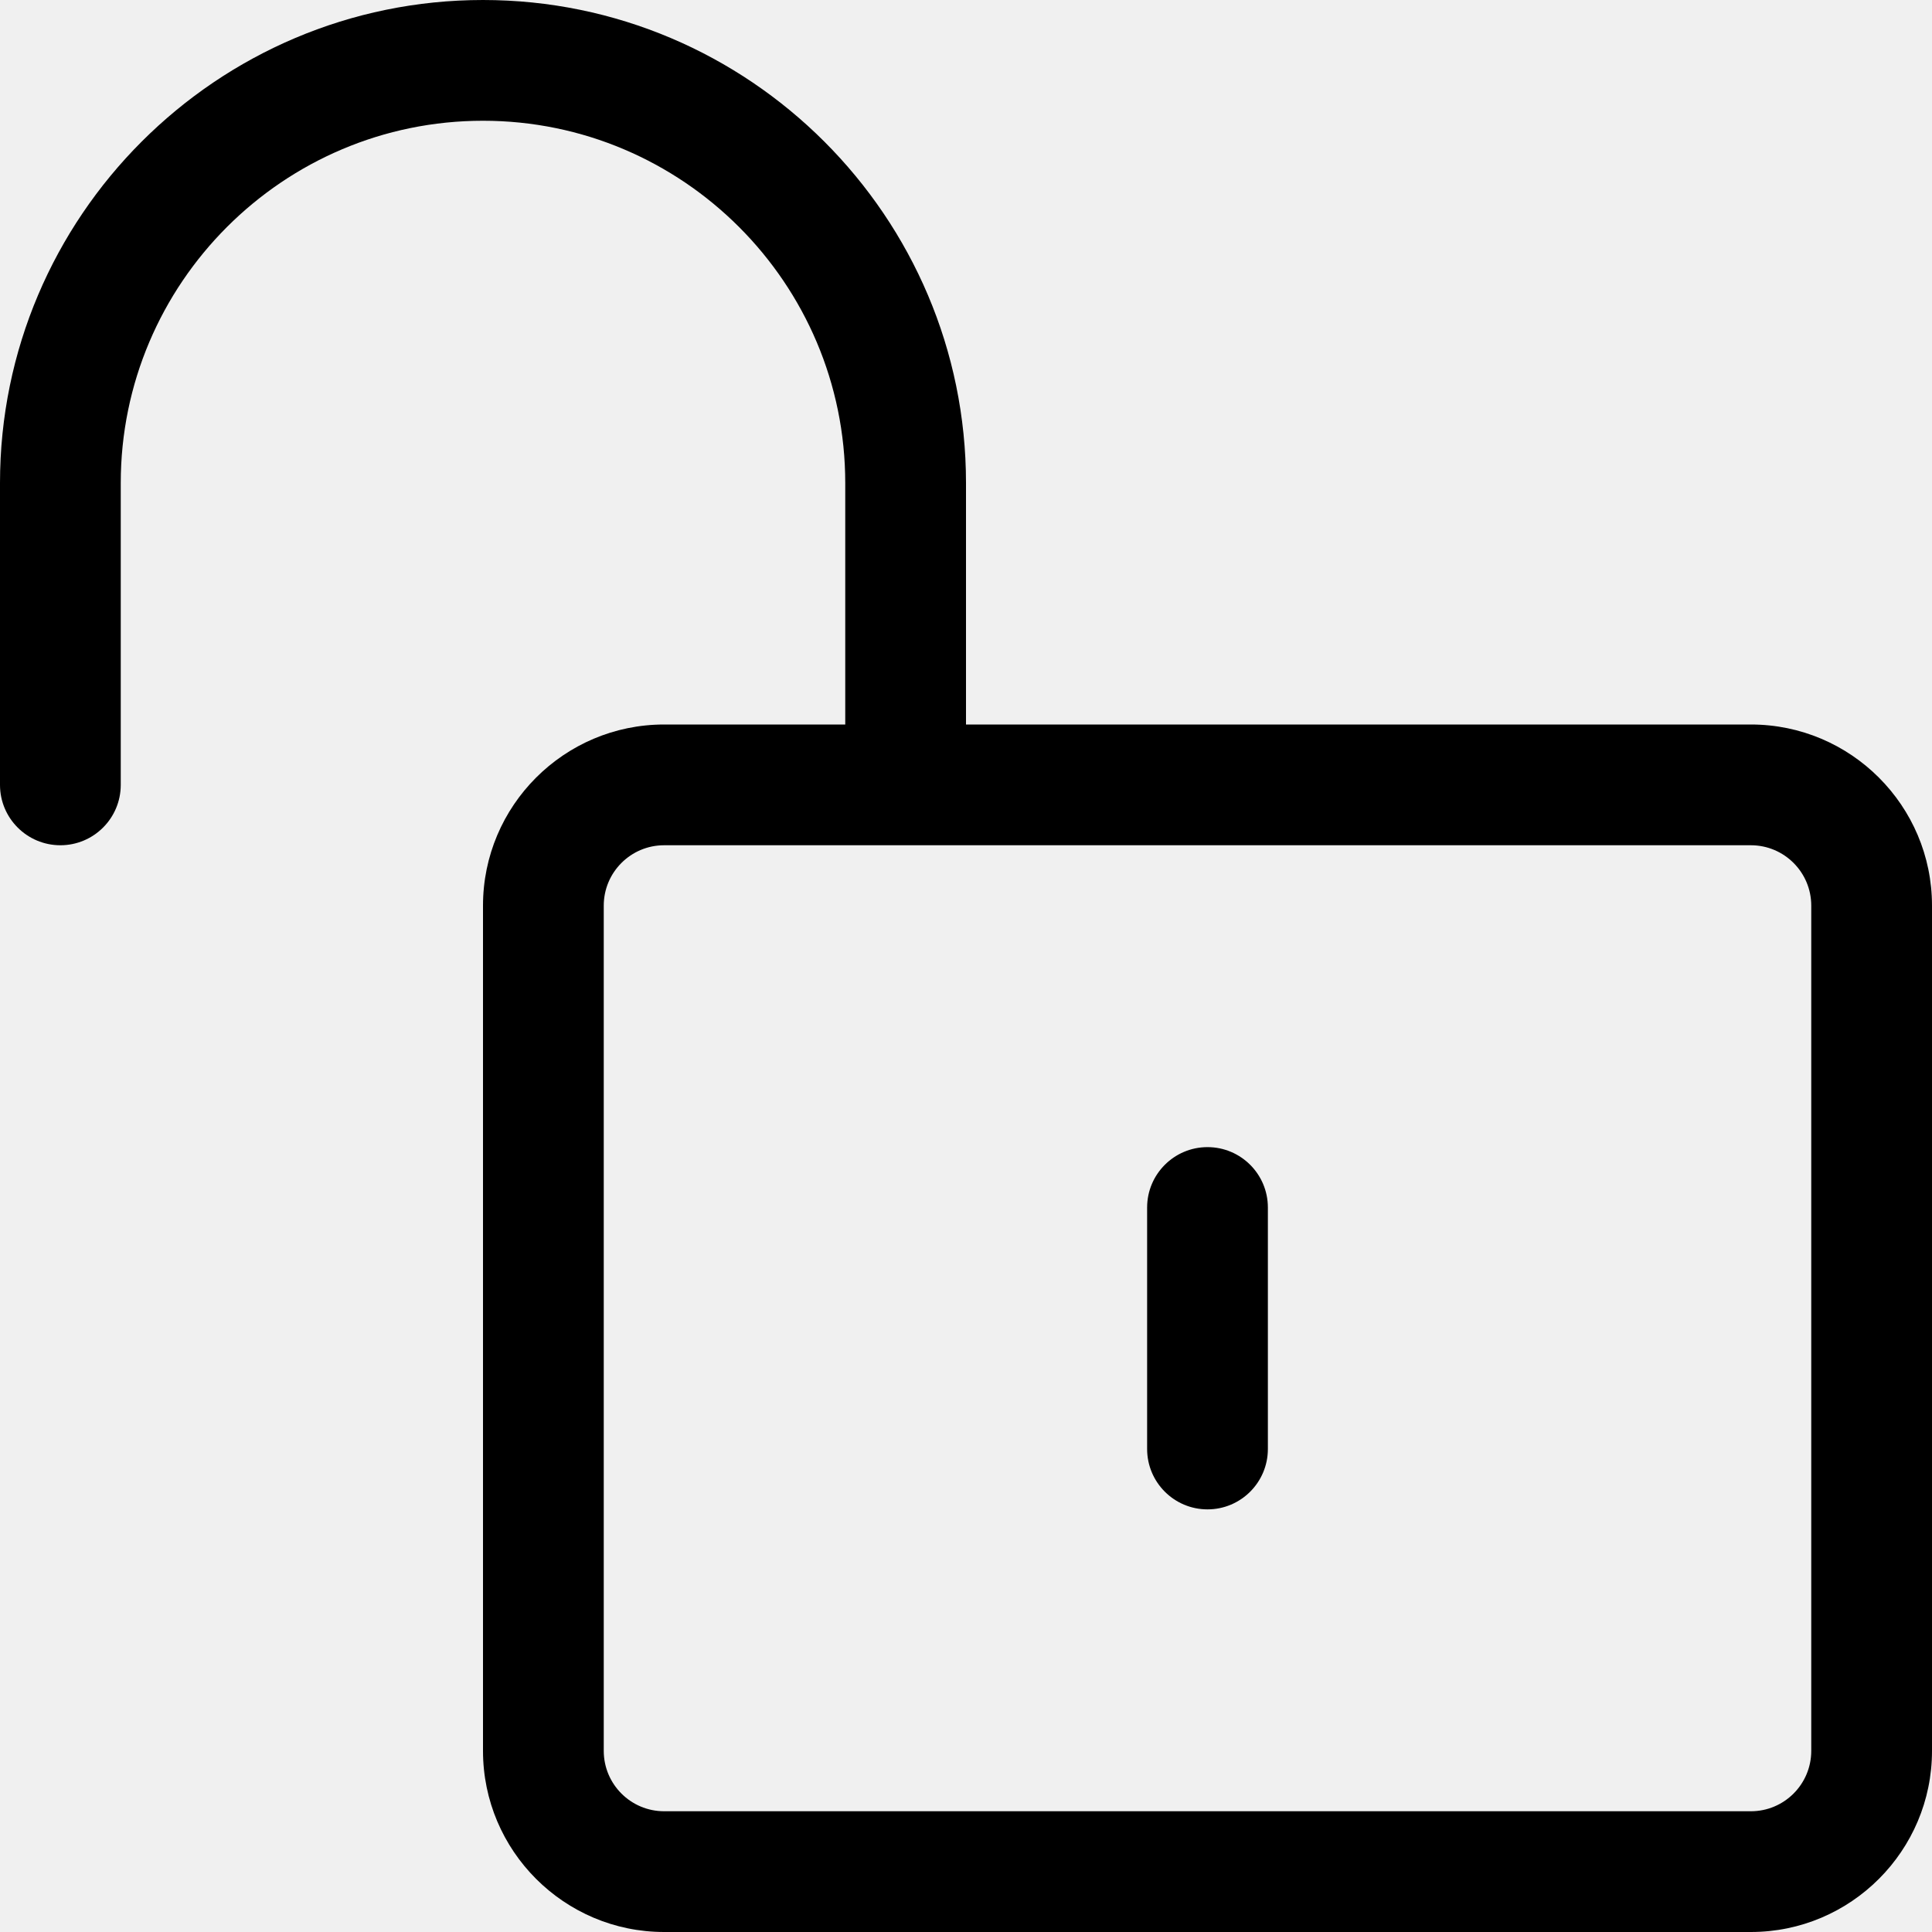
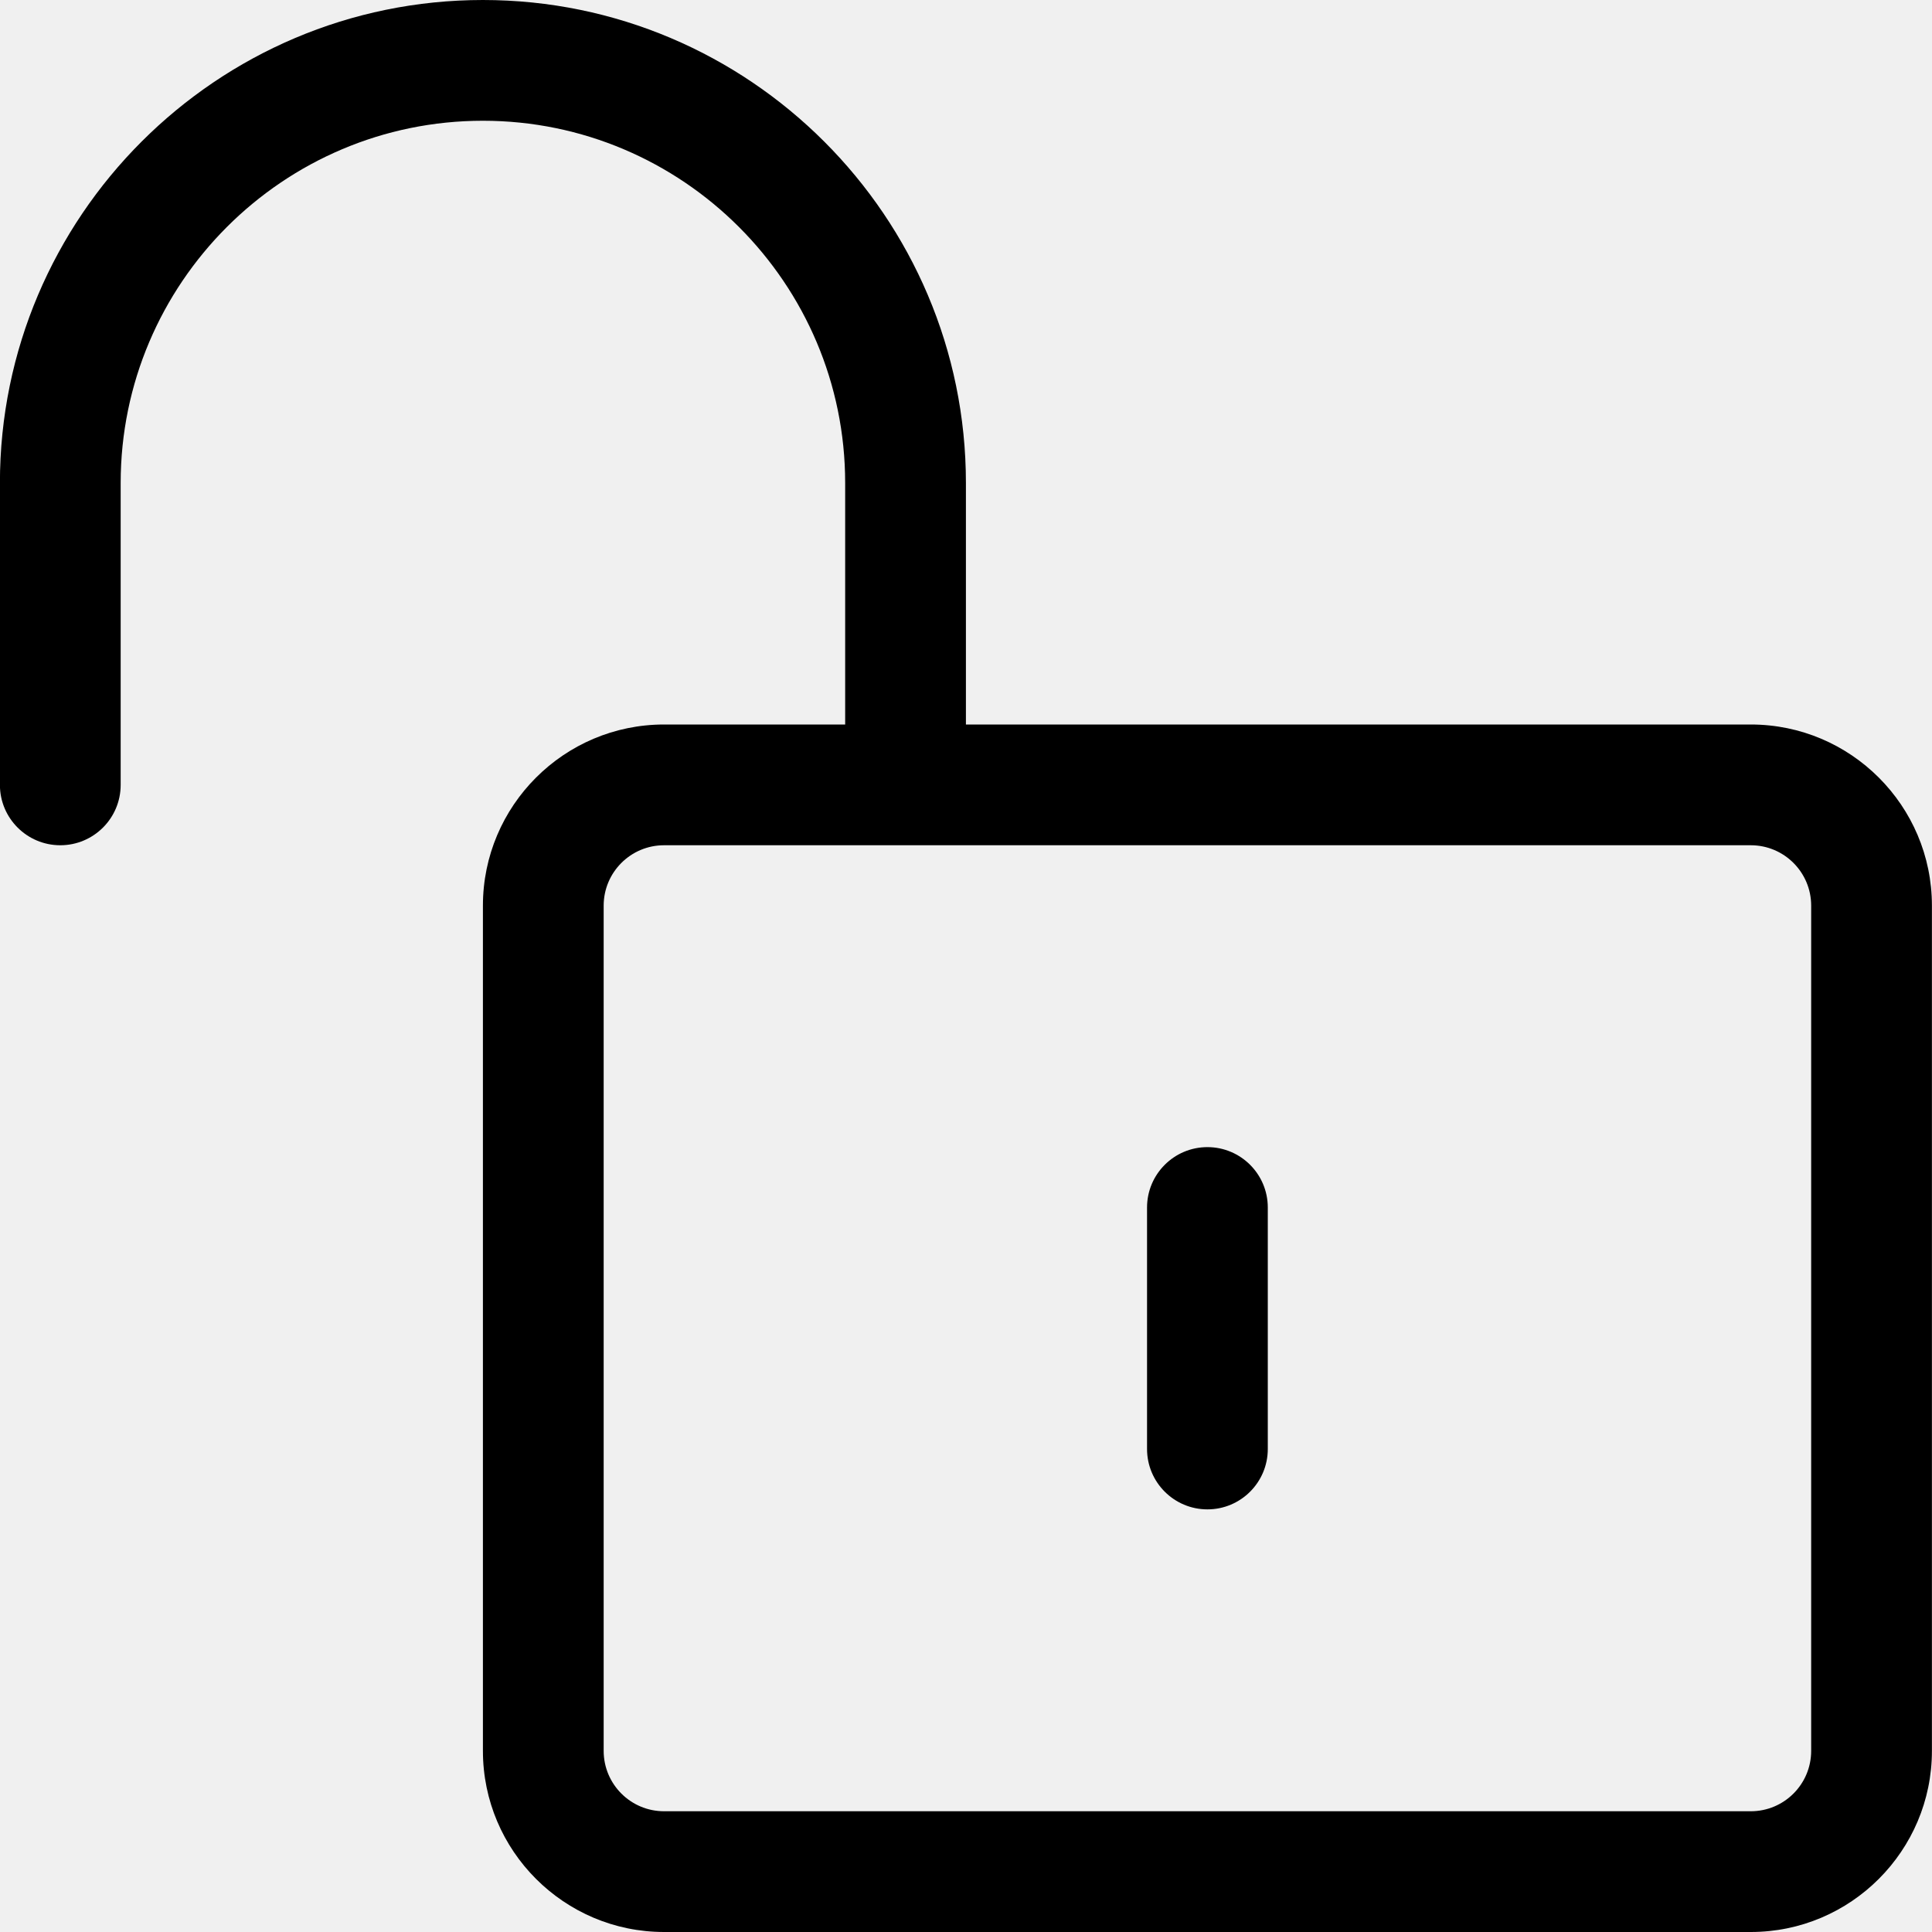
<svg xmlns="http://www.w3.org/2000/svg" width="24" height="24" viewBox="0 0 24 24" fill="none">
-   <path d="M8.25 24C7.009 24 6 22.991 6 21.75V11.25C6 10.009 7.009 9 8.25 9H10.5V6C10.5 3.519 8.481 1.5 6 1.5C3.519 1.5 1.5 3.519 1.5 6V9.75C1.5 10.164 1.164 10.5 0.75 10.5C0.336 10.5 0 10.164 0 9.75V6C0 2.692 2.692 0 6 0C9.308 0 12 2.692 12 6V9H21.75C22.991 9 24 10.009 24 11.25V21.75C24 22.991 22.991 24 21.75 24H8.25ZM8.25 10.5C7.836 10.5 7.5 10.836 7.5 11.25V21.75C7.5 22.164 7.836 22.5 8.25 22.5H21.75C22.164 22.5 22.5 22.164 22.5 21.75V11.25C22.5 10.836 22.164 10.5 21.75 10.5H8.25Z" fill="black" />
-   <path d="M15 18.75C14.586 18.75 14.25 18.414 14.25 18V15C14.25 14.586 14.586 14.25 15 14.25C15.414 14.25 15.75 14.586 15.75 15V18C15.75 18.414 15.414 18.75 15 18.75Z" fill="black" />
+   <g clip-path="url(#clip0)">
+     <path d="M8.249 24C7.008 24 5.999 22.991 5.999 21.75V11.25C5.999 10.009 7.008 9 8.249 9H10.499V6C10.499 3.519 8.48 1.5 5.999 1.5C3.518 1.5 1.499 3.519 1.499 6V9.75C1.499 10.164 1.163 10.5 0.749 10.5C0.335 10.5 -0.001 10.164 -0.001 9.75V6C-0.001 2.692 2.691 0 5.999 0C9.307 0 11.999 2.692 11.999 6V9H21.749C22.99 9 23.999 10.009 23.999 11.25V21.75C23.999 22.991 22.99 24 21.749 24H8.249ZM8.249 10.5C7.835 10.5 7.499 10.836 7.499 11.25V21.75C7.499 22.164 7.835 22.5 8.249 22.5H21.749C22.163 22.5 22.499 22.164 22.499 21.75V11.25C22.499 10.836 22.163 10.5 21.749 10.5H8.249Z" fill="black" />
+     <path d="M14.999 18.75C14.585 18.75 14.249 18.414 14.249 18V15C14.249 14.586 14.585 14.25 14.999 14.25C15.413 14.25 15.749 14.586 15.749 15V18C15.749 18.414 15.413 18.75 14.999 18.75Z" fill="black" />
+   </g>
+   <defs>
+     <clipPath id="clip0">
+       <path d="M-0.001 0H23.999V24H-0.001V0Z" fill="white" />
+     </clipPath>
+   </defs>
</svg>
